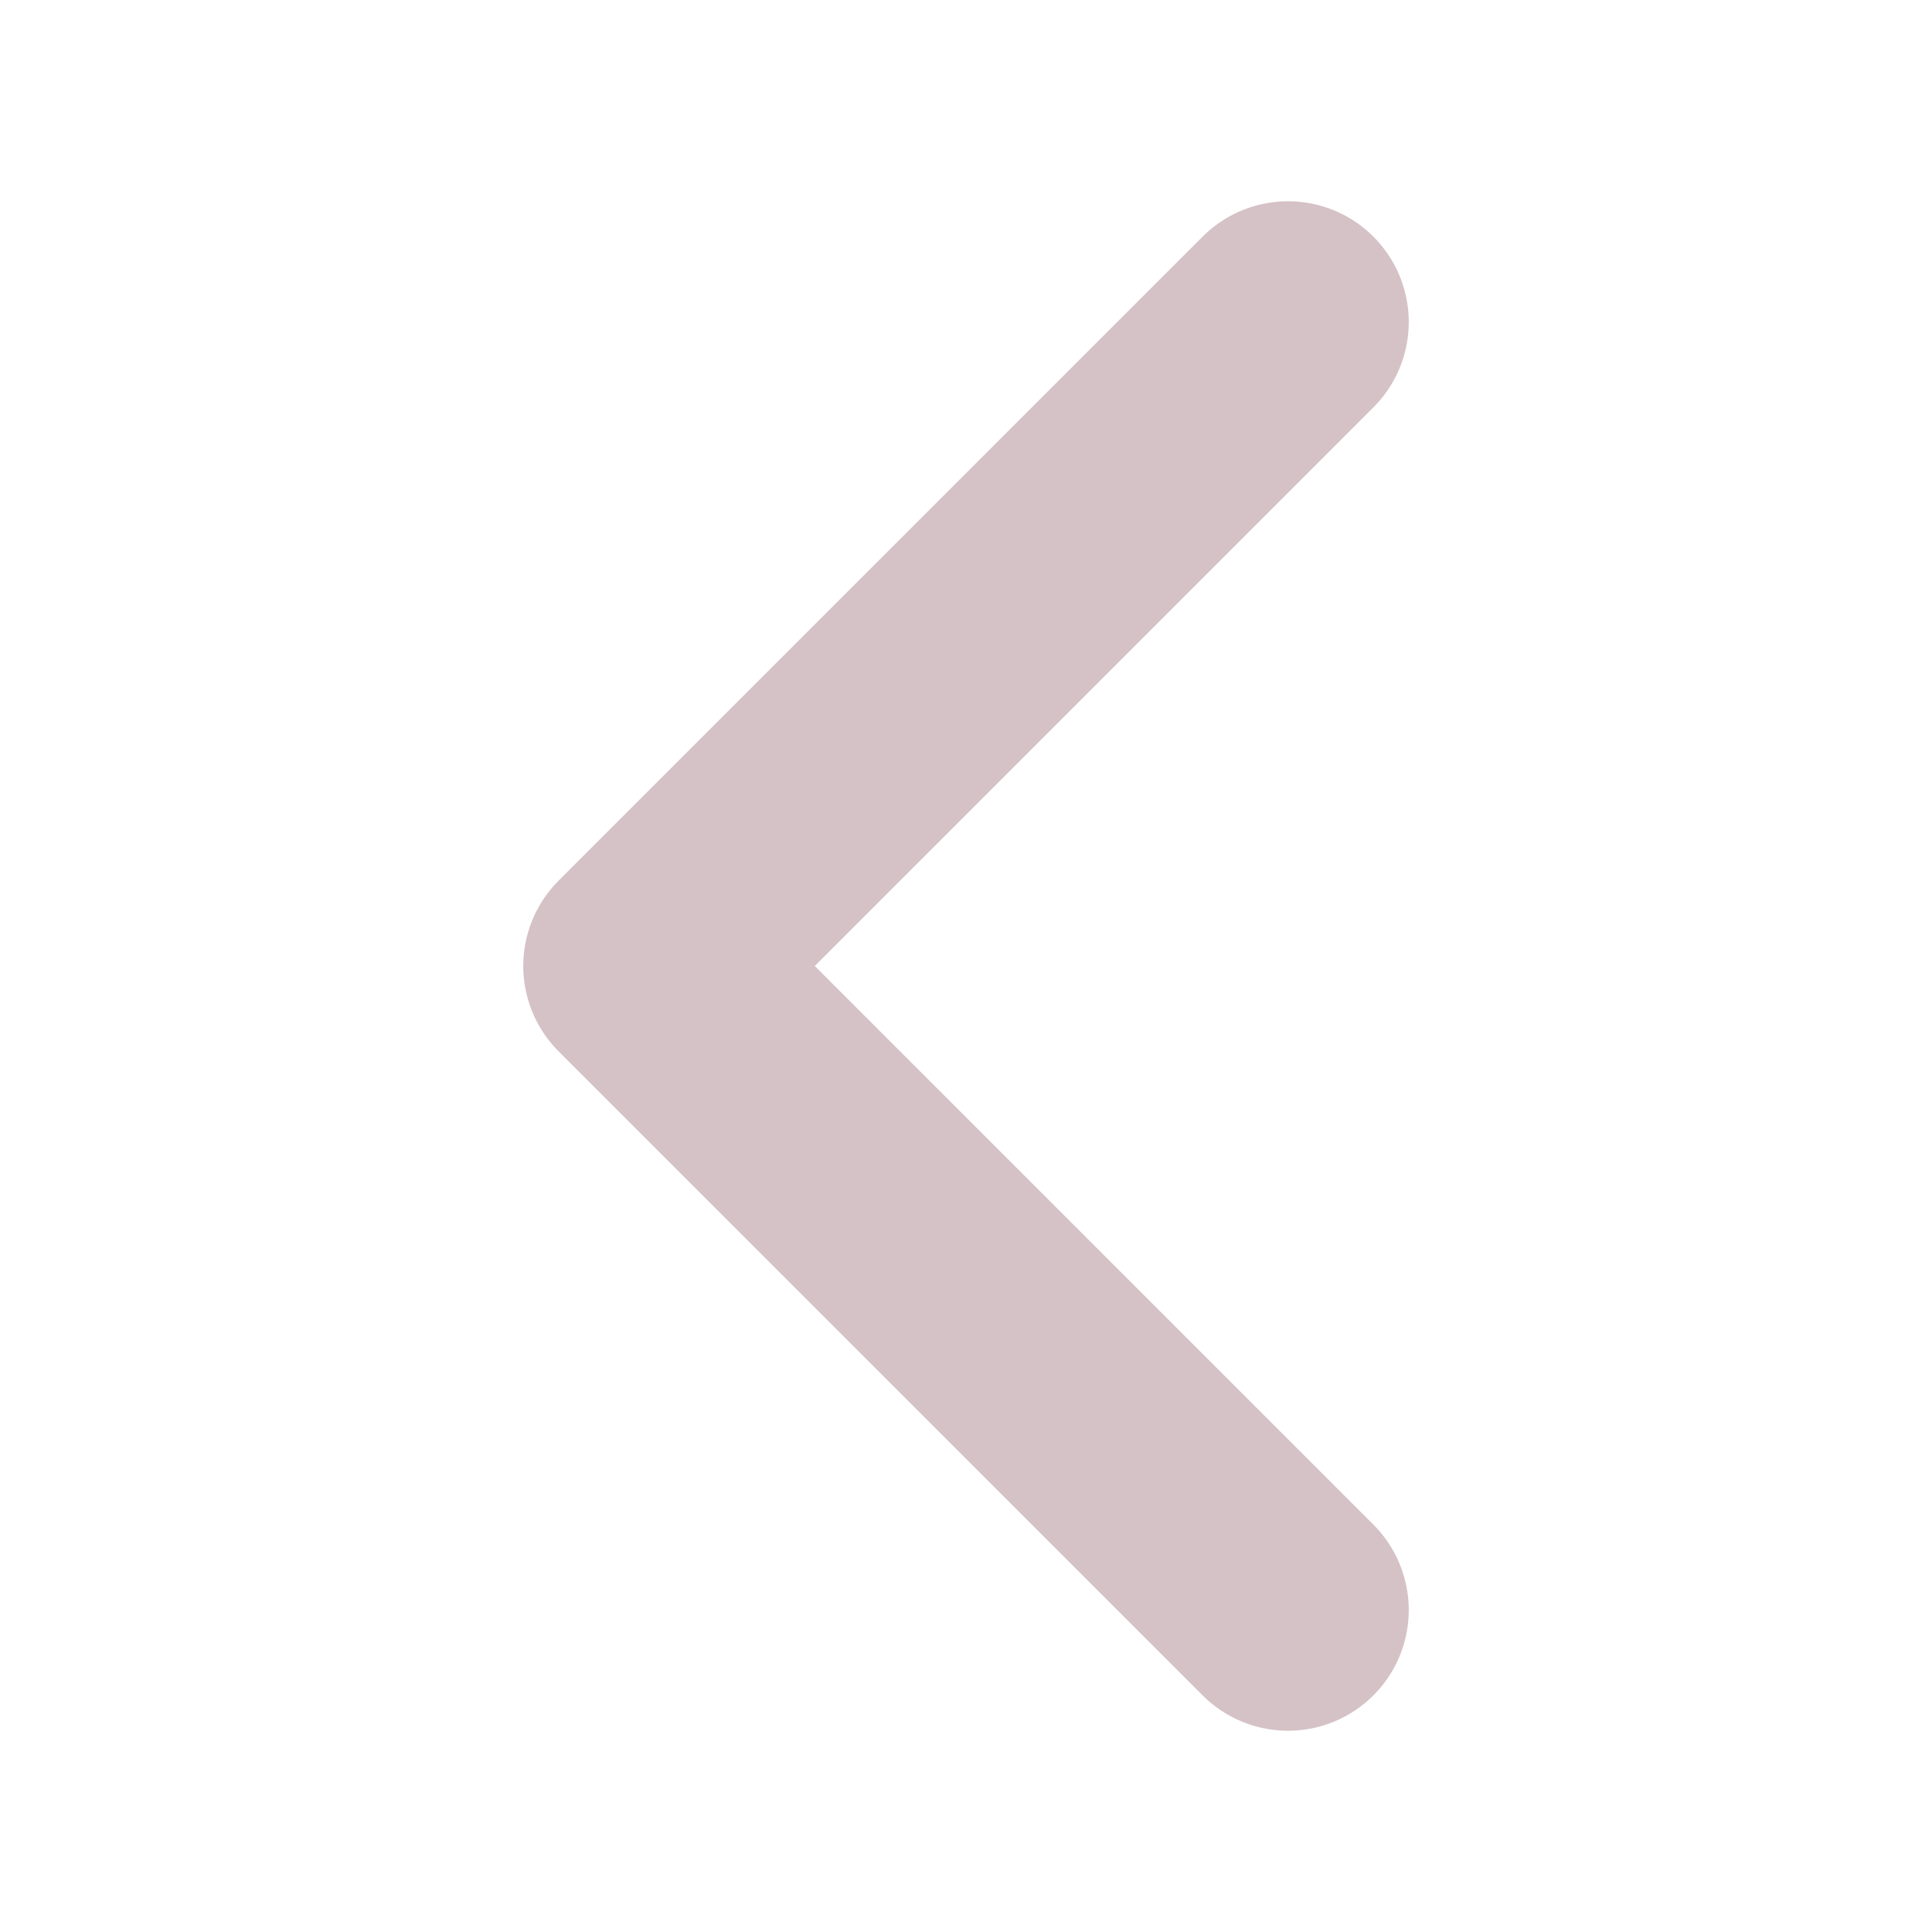
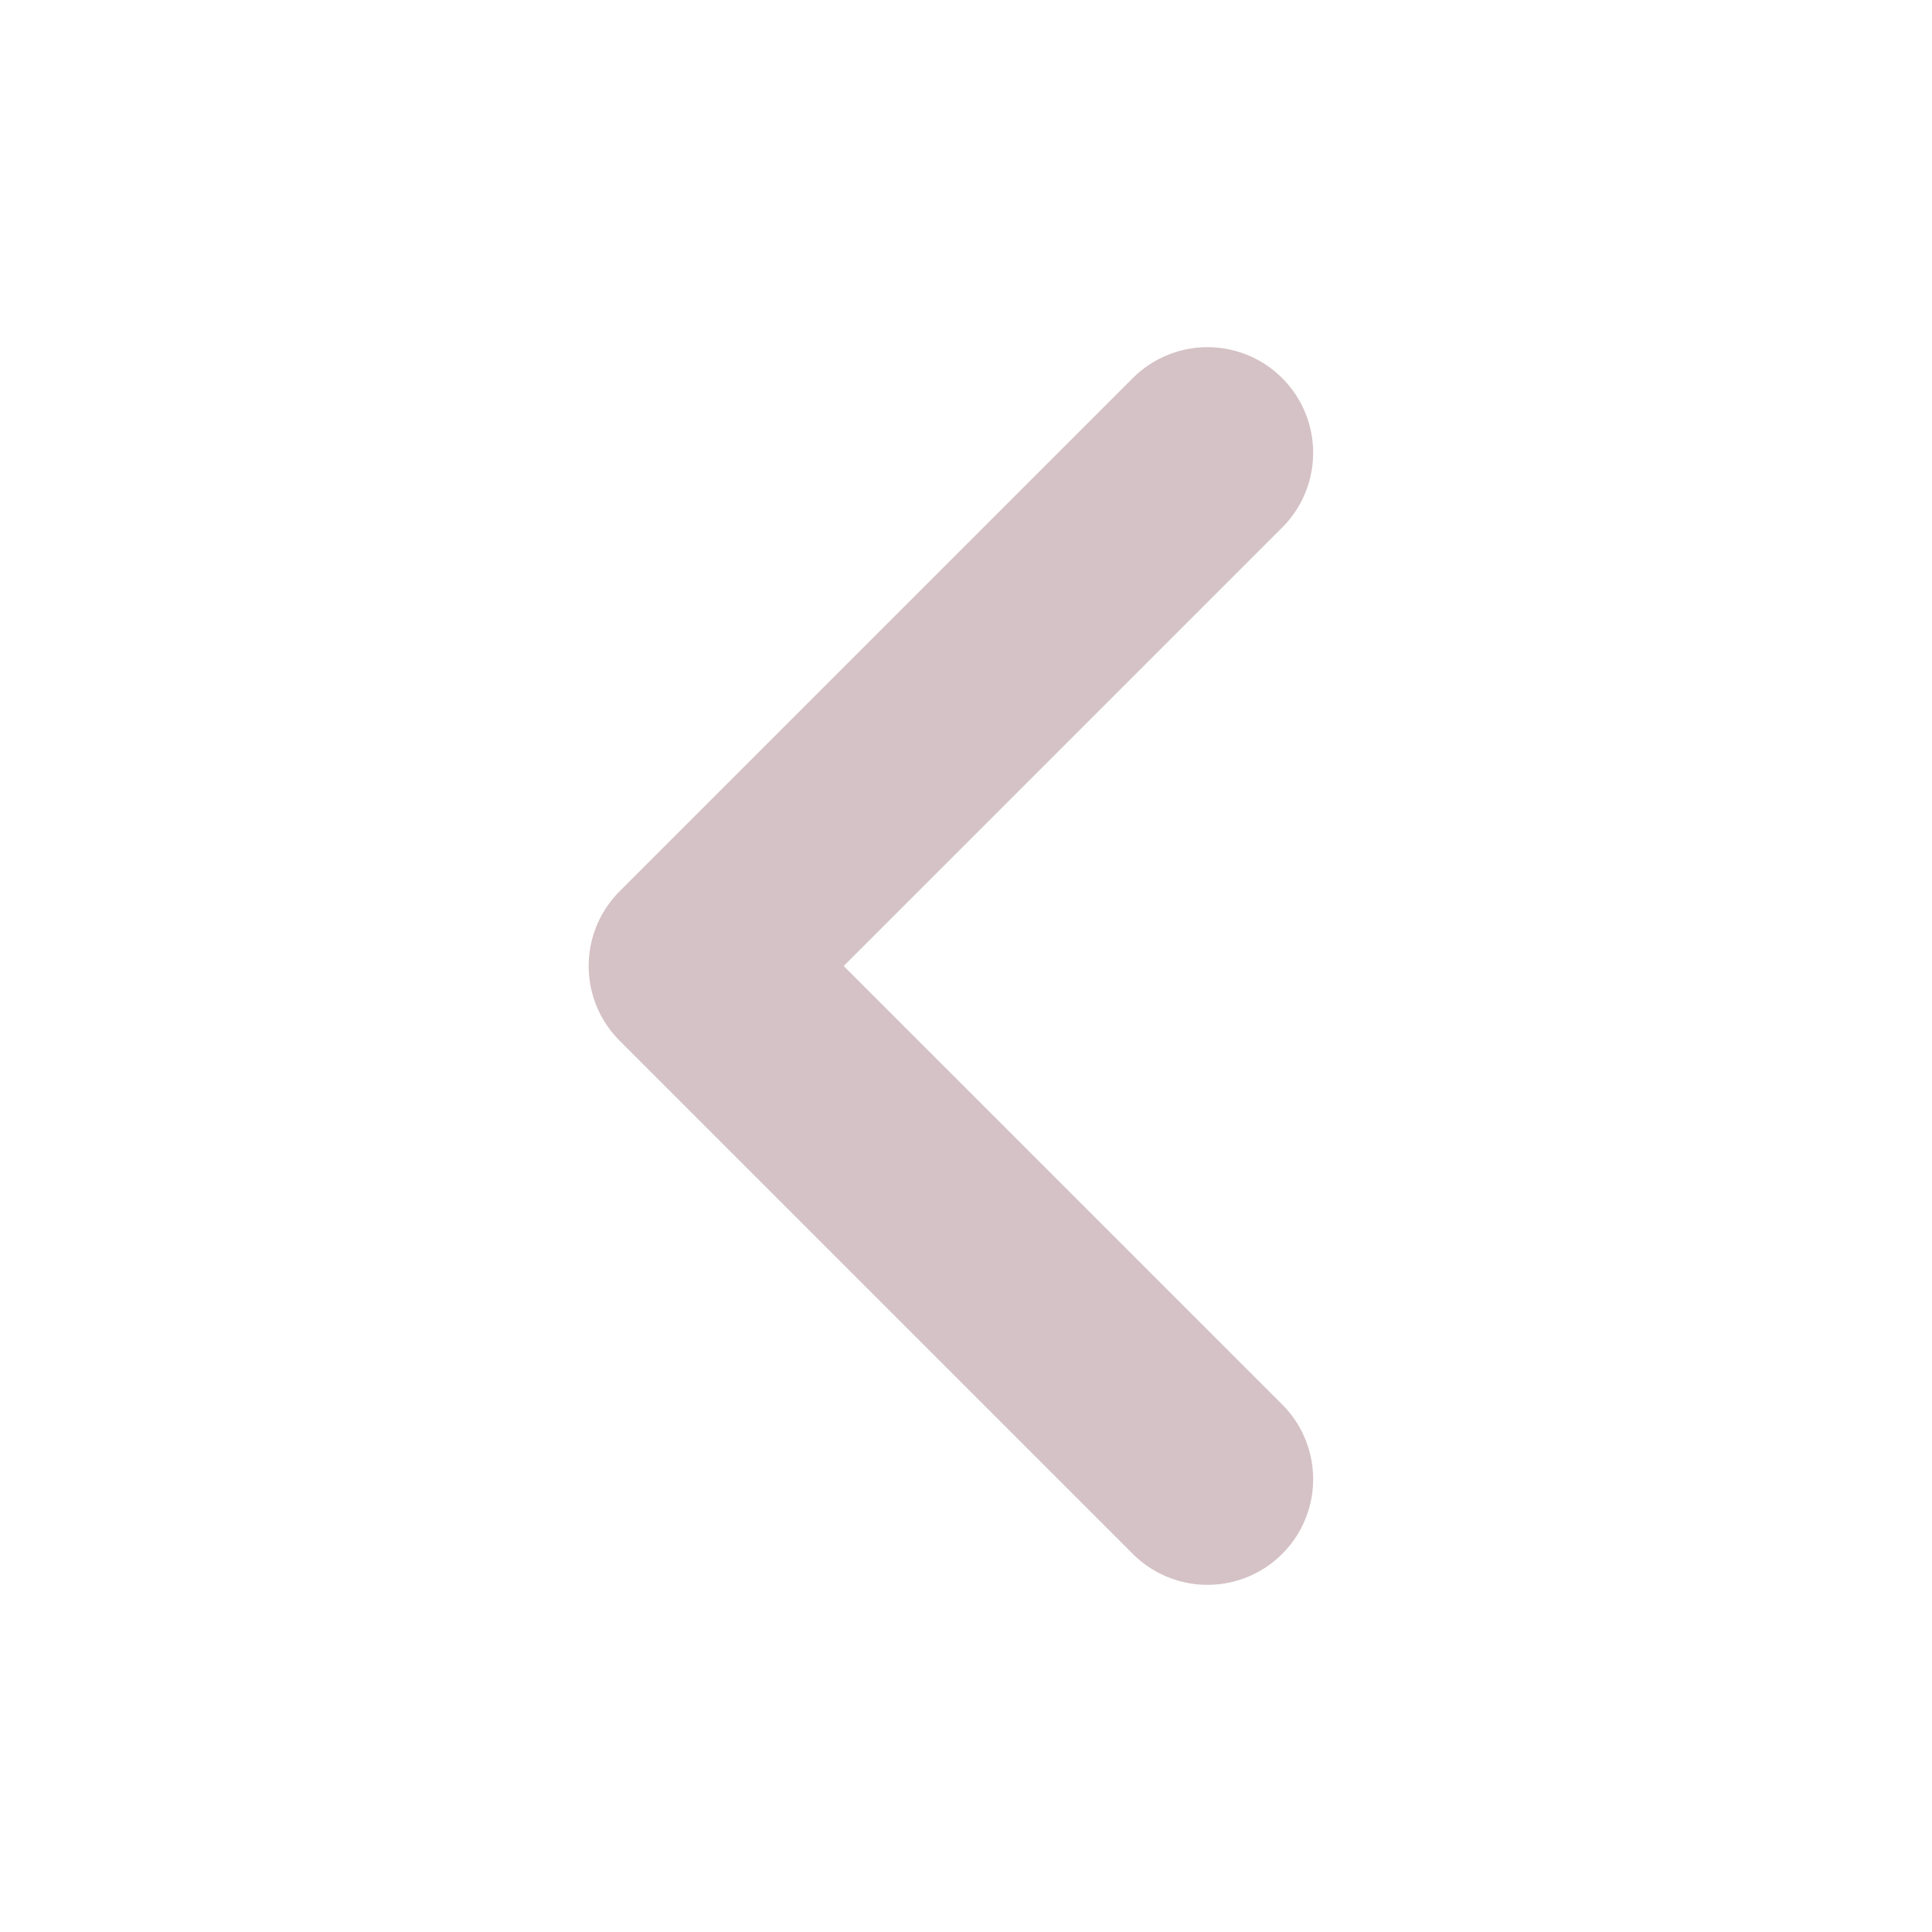
- <svg xmlns="http://www.w3.org/2000/svg" width="12" height="12" viewBox="0 0 12 12">
-   <path d="M8 2 4 6l4 4" fill="none" stroke="#d5c2c6" stroke-width="1.5" stroke-linecap="round" stroke-linejoin="round" />
+ <svg xmlns="http://www.w3.org/2000/svg" width="16" height="16" viewBox="0 0 16 16">
+   <path d="M10 3.75 5.75 8 10 12.25" fill="none" stroke="#d5c2c6" stroke-width="1.75" stroke-linecap="round" stroke-linejoin="round" />
</svg>
